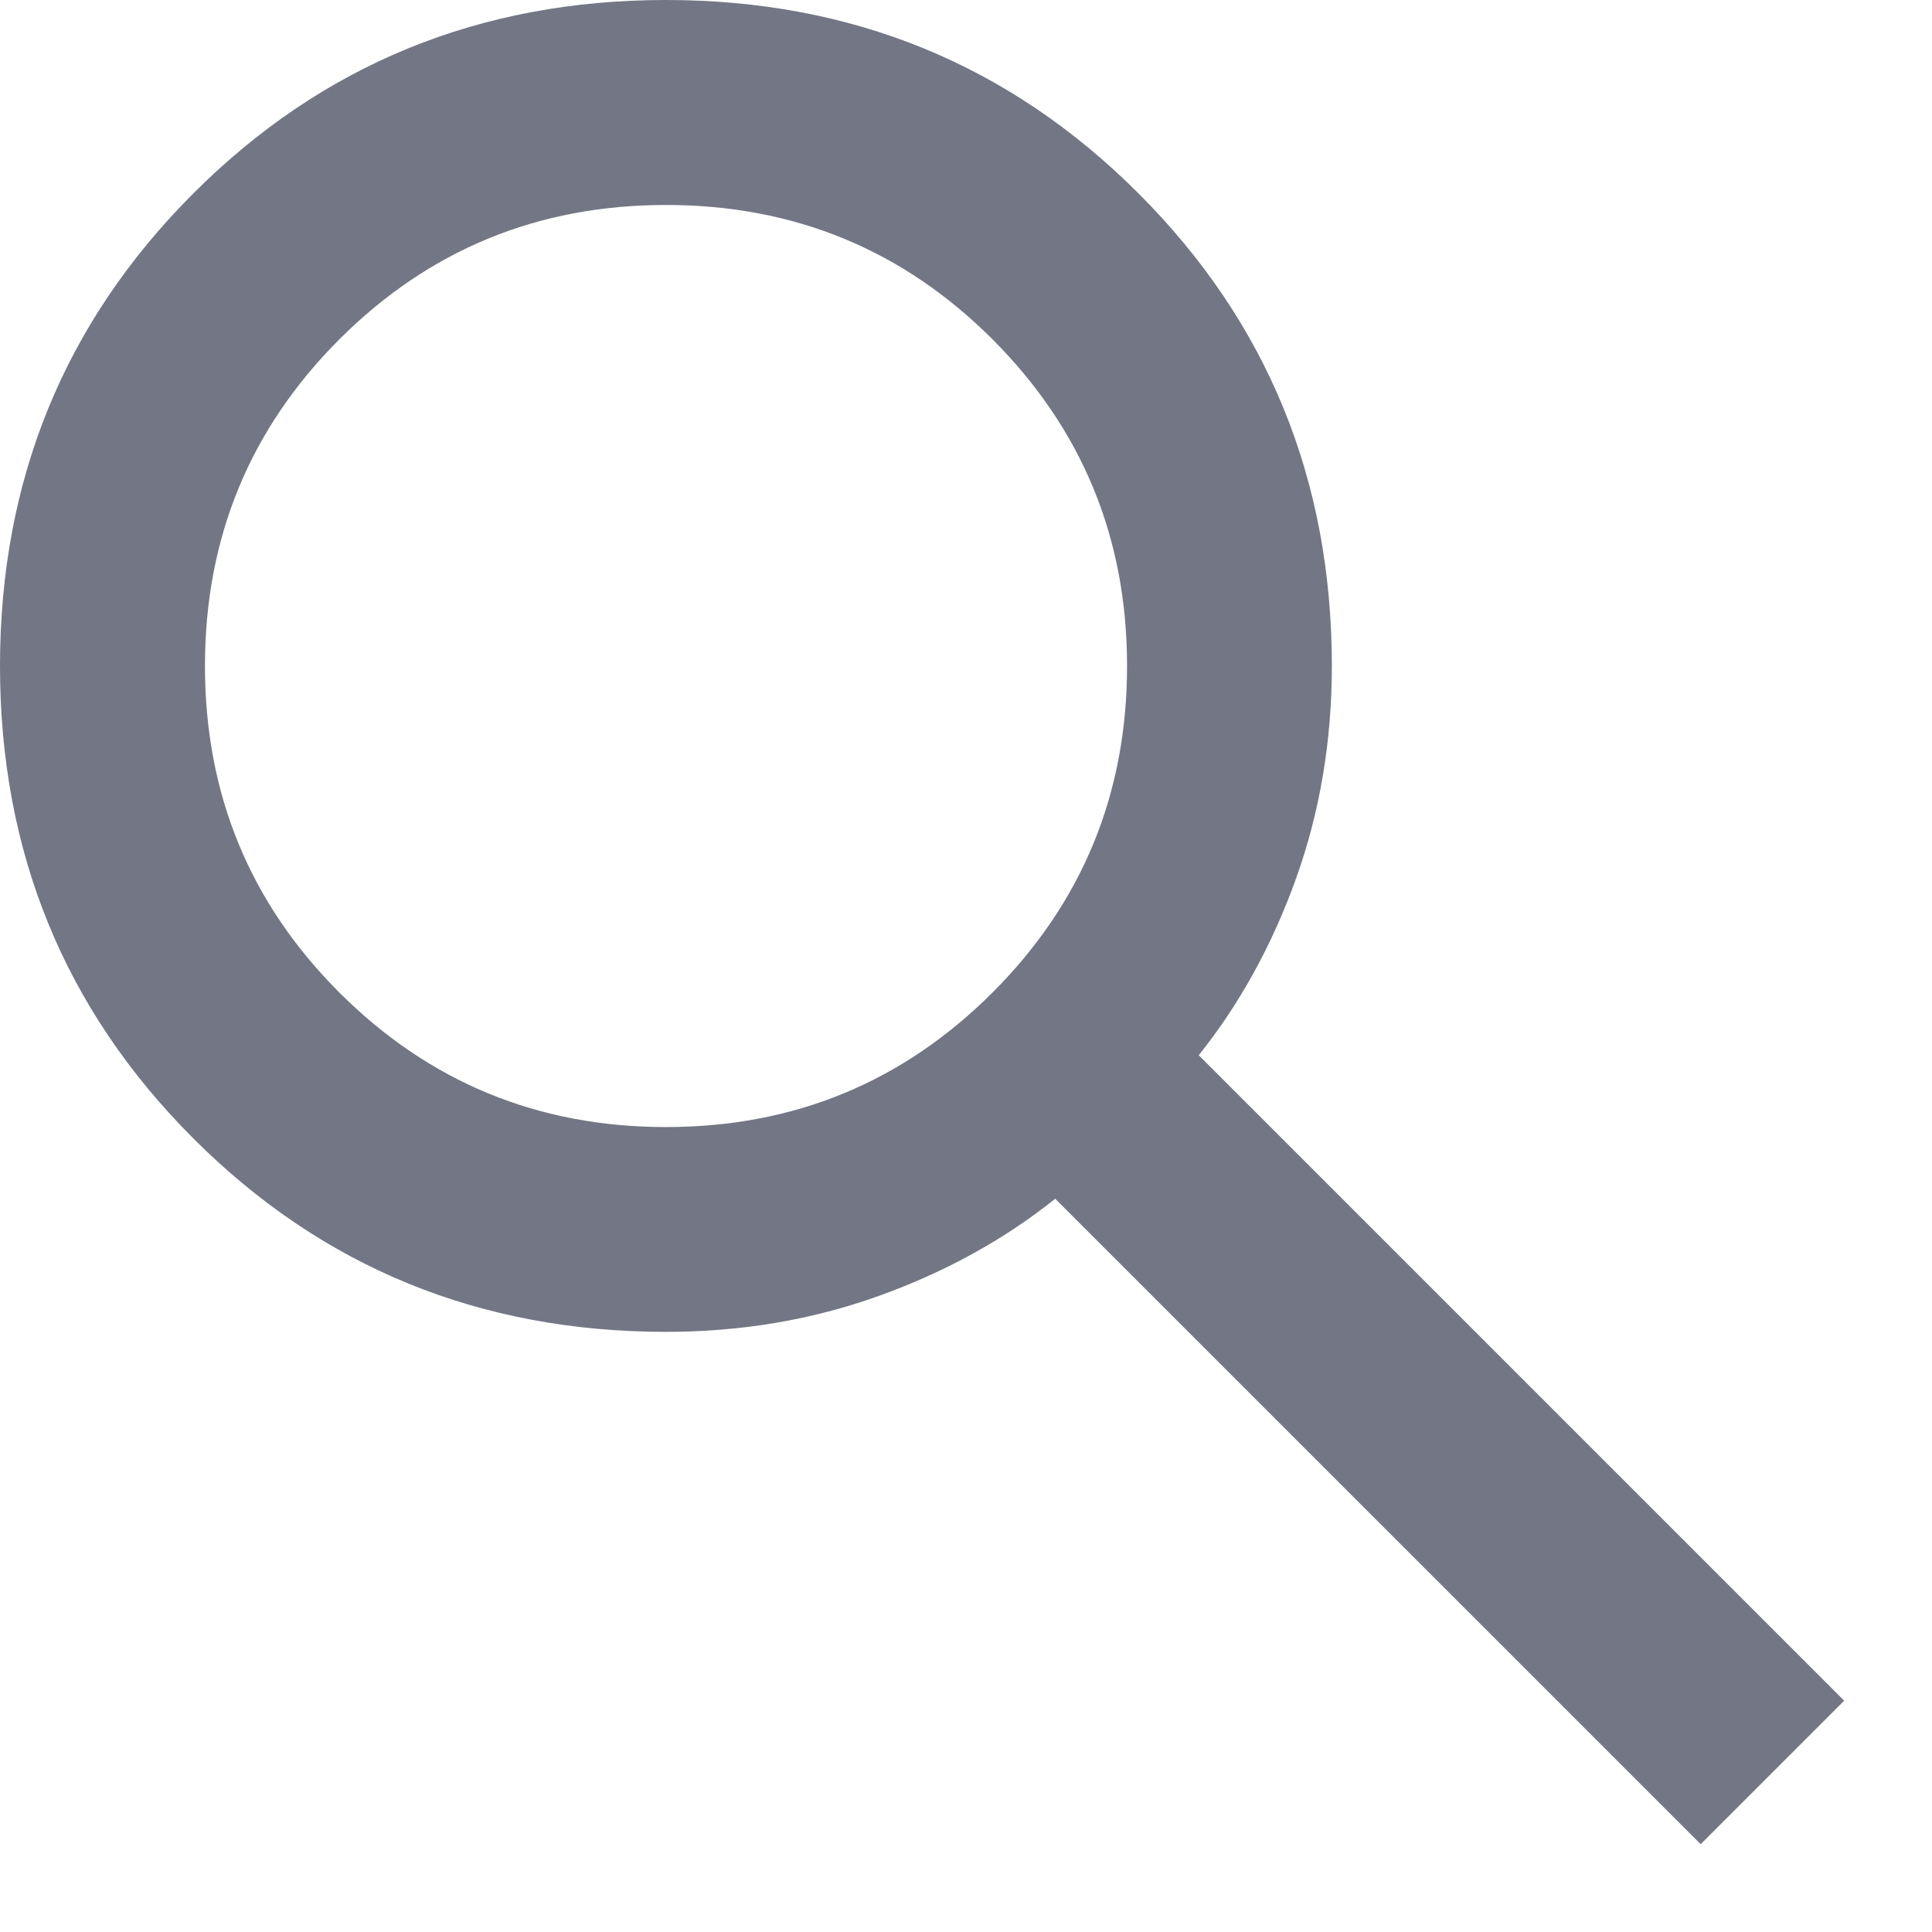
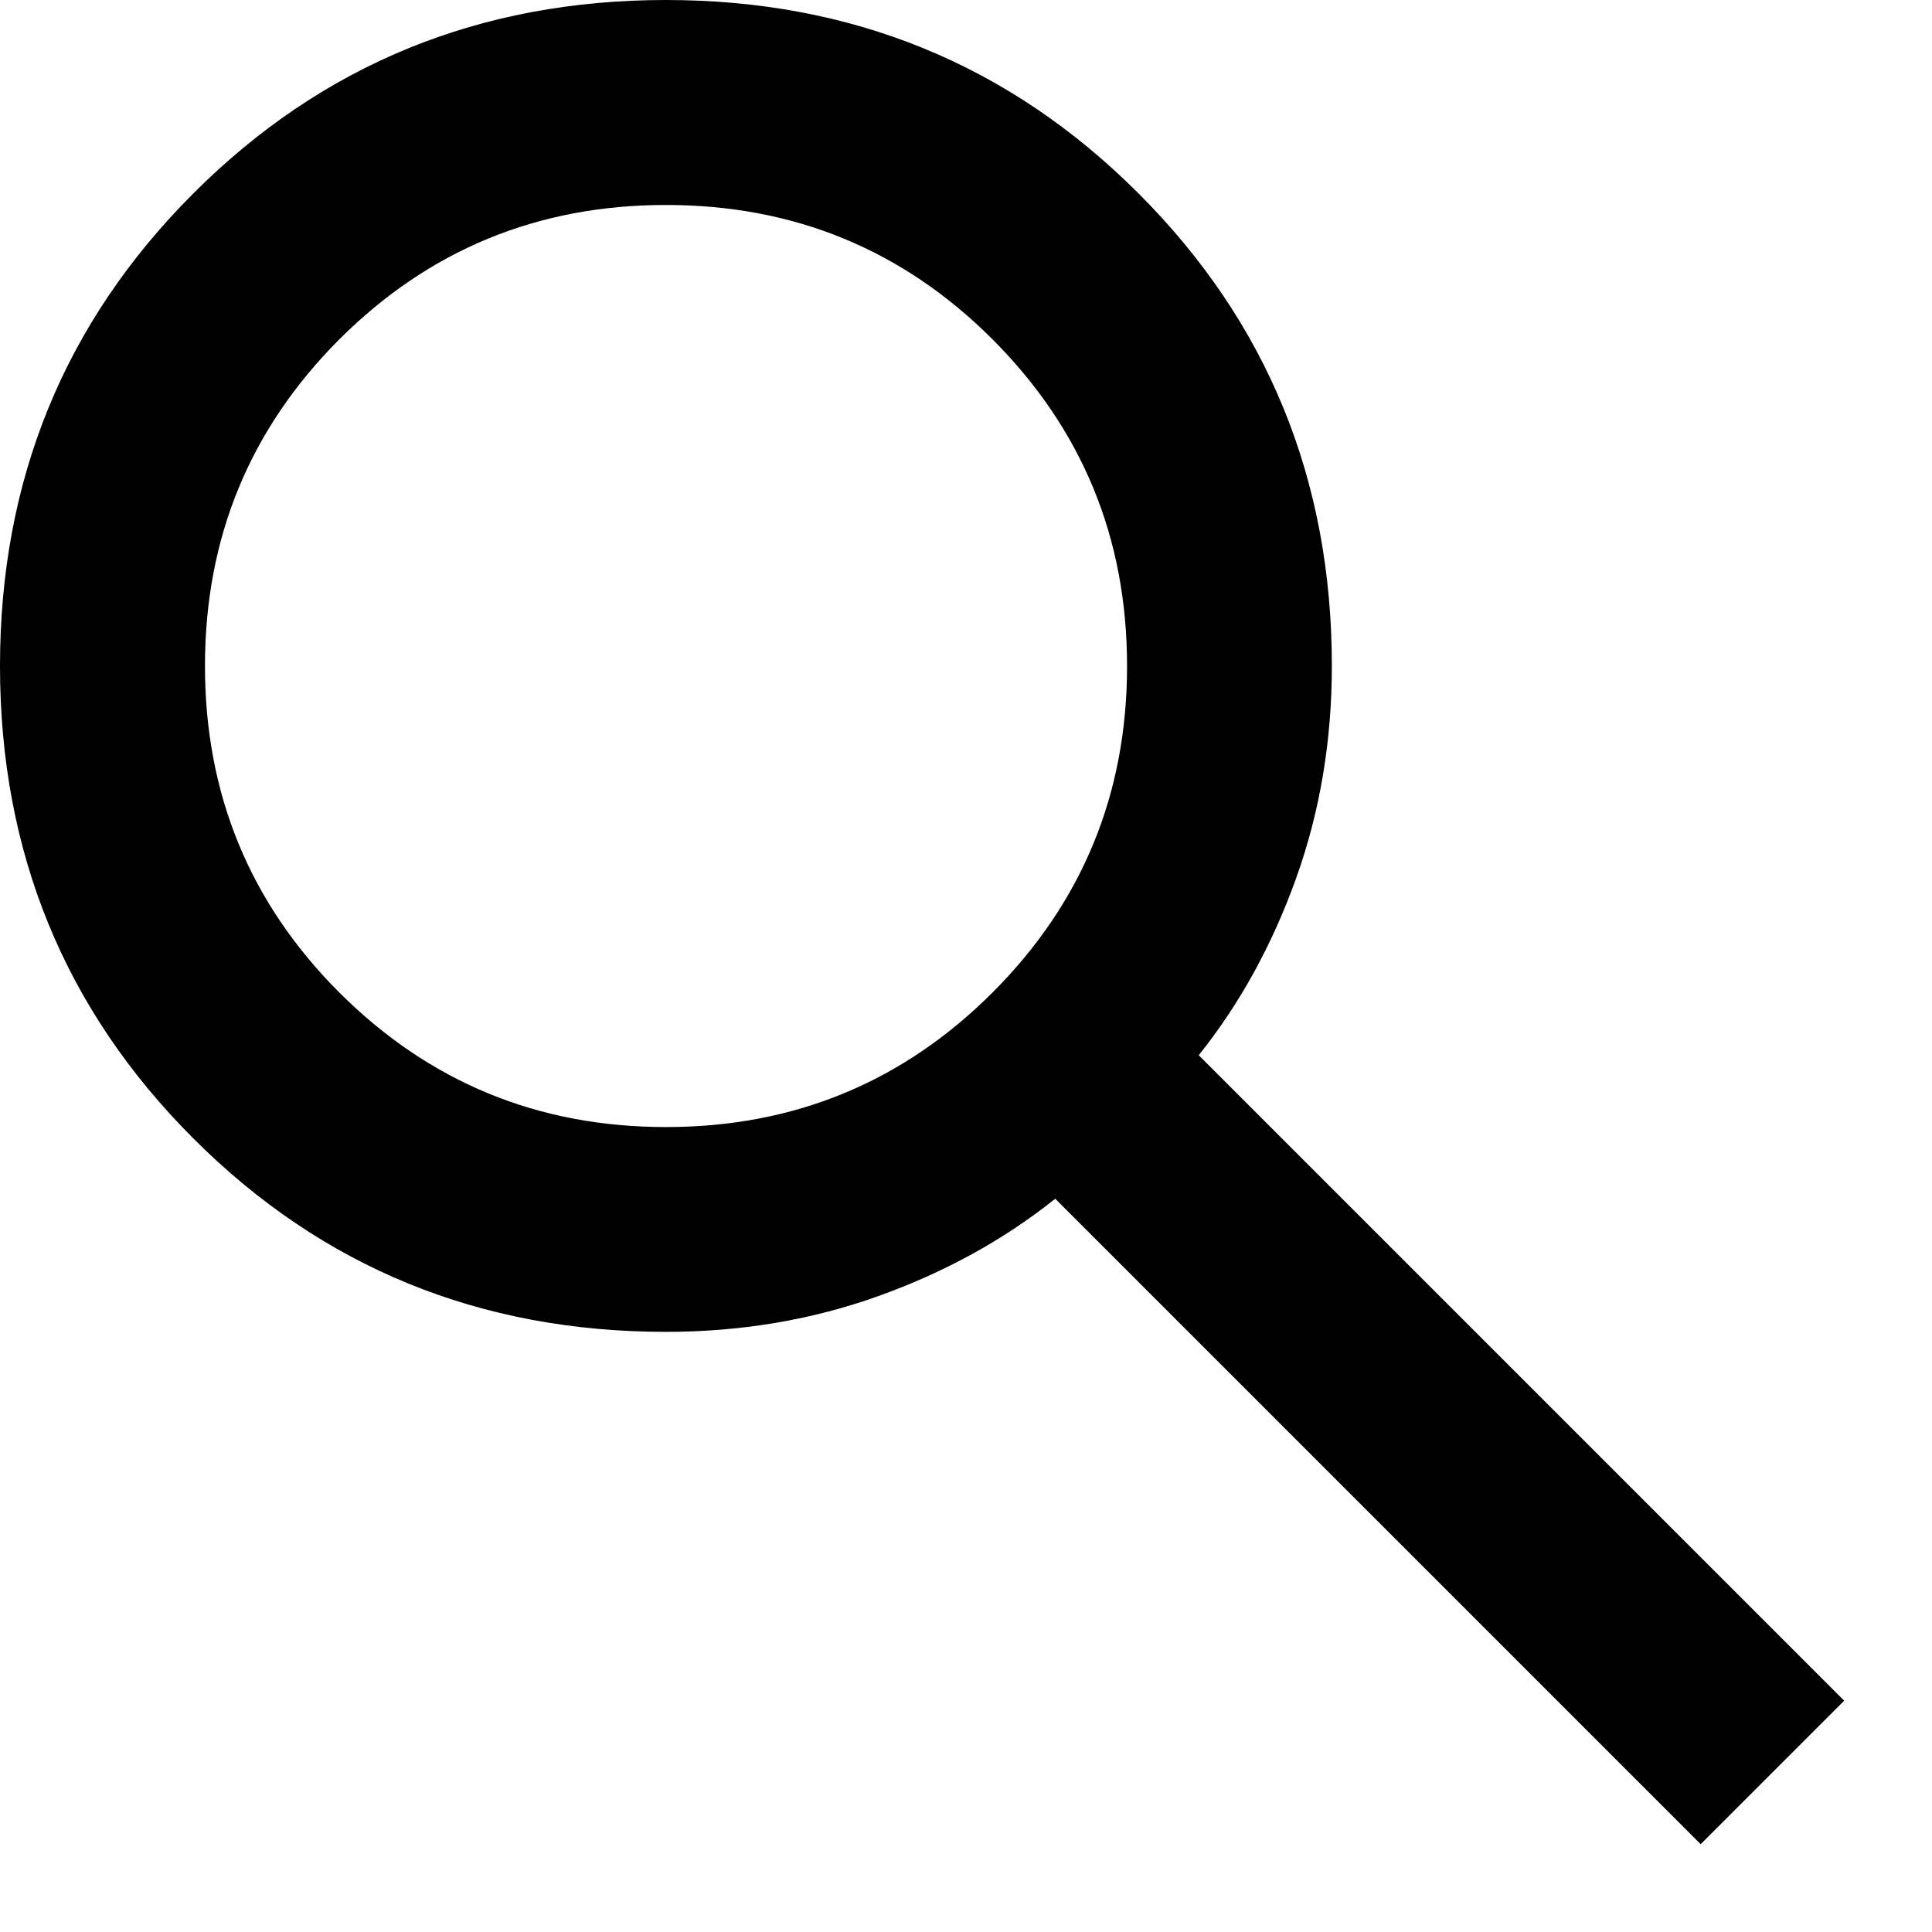
<svg xmlns="http://www.w3.org/2000/svg" width="11" height="11" viewBox="0 0 11 11" fill="none">
-   <path d="M9.683 10.5L6.008 6.825C5.717 7.058 5.381 7.243 5.002 7.379C4.623 7.515 4.219 7.583 3.792 7.583C2.732 7.583 1.835 7.216 1.101 6.482C0.367 5.748 0 4.851 0 3.792C0 2.732 0.367 1.835 1.101 1.101C1.835 0.367 2.732 0 3.792 0C4.851 0 5.748 0.367 6.482 1.101C7.216 1.835 7.583 2.732 7.583 3.792C7.583 4.219 7.515 4.623 7.379 5.002C7.243 5.381 7.058 5.717 6.825 6.008L10.5 9.683L9.683 10.5ZM3.792 6.417C4.521 6.417 5.141 6.161 5.651 5.651C6.161 5.141 6.417 4.521 6.417 3.792C6.417 3.062 6.161 2.443 5.651 1.932C5.141 1.422 4.521 1.167 3.792 1.167C3.062 1.167 2.443 1.422 1.932 1.932C1.422 2.443 1.167 3.062 1.167 3.792C1.167 4.521 1.422 5.141 1.932 5.651C2.443 6.161 3.062 6.417 3.792 6.417Z" fill="#737685" />
+   <path d="M9.683 10.5L6.008 6.825C5.717 7.058 5.381 7.243 5.002 7.379C4.623 7.515 4.219 7.583 3.792 7.583C2.732 7.583 1.835 7.216 1.101 6.482C0.367 5.748 0 4.851 0 3.792C0 2.732 0.367 1.835 1.101 1.101C1.835 0.367 2.732 0 3.792 0C4.851 0 5.748 0.367 6.482 1.101C7.216 1.835 7.583 2.732 7.583 3.792C7.583 4.219 7.515 4.623 7.379 5.002C7.243 5.381 7.058 5.717 6.825 6.008L10.5 9.683L9.683 10.5ZM3.792 6.417C4.521 6.417 5.141 6.161 5.651 5.651C6.161 5.141 6.417 4.521 6.417 3.792C6.417 3.062 6.161 2.443 5.651 1.932C5.141 1.422 4.521 1.167 3.792 1.167C3.062 1.167 2.443 1.422 1.932 1.932C1.422 2.443 1.167 3.062 1.167 3.792C1.167 4.521 1.422 5.141 1.932 5.651C2.443 6.161 3.062 6.417 3.792 6.417Z" fill="currentColor" />
</svg>
